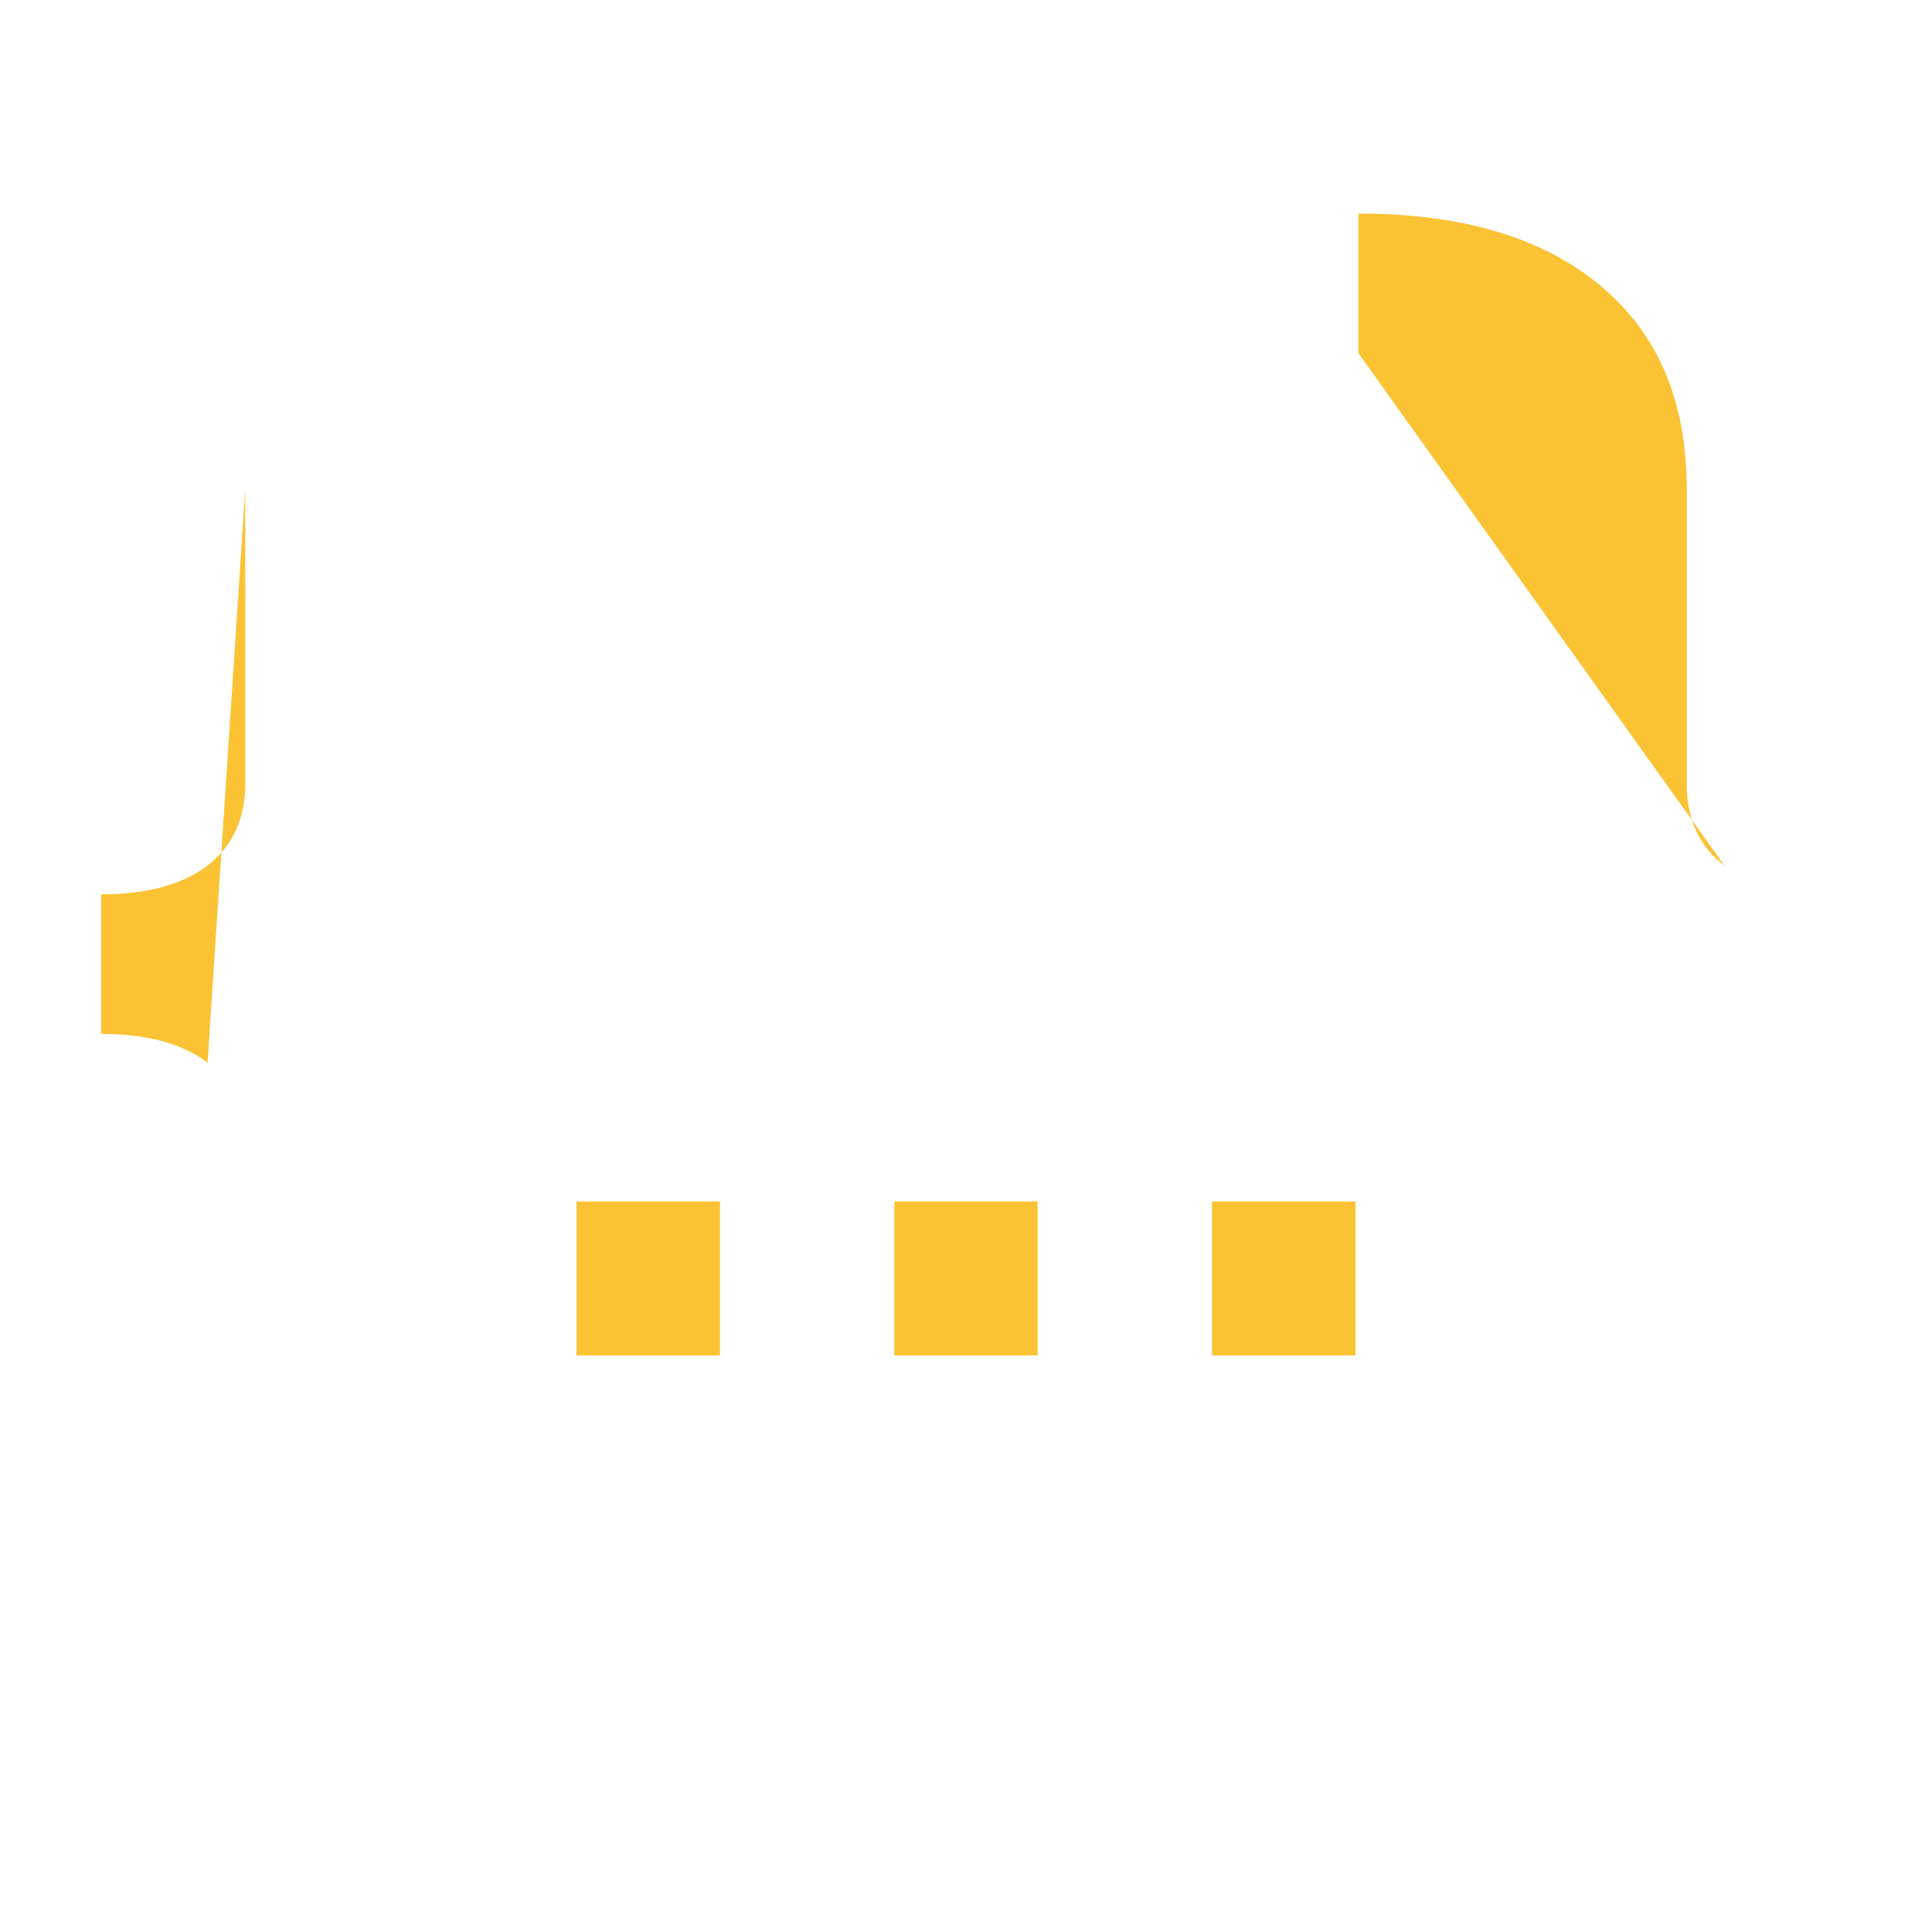
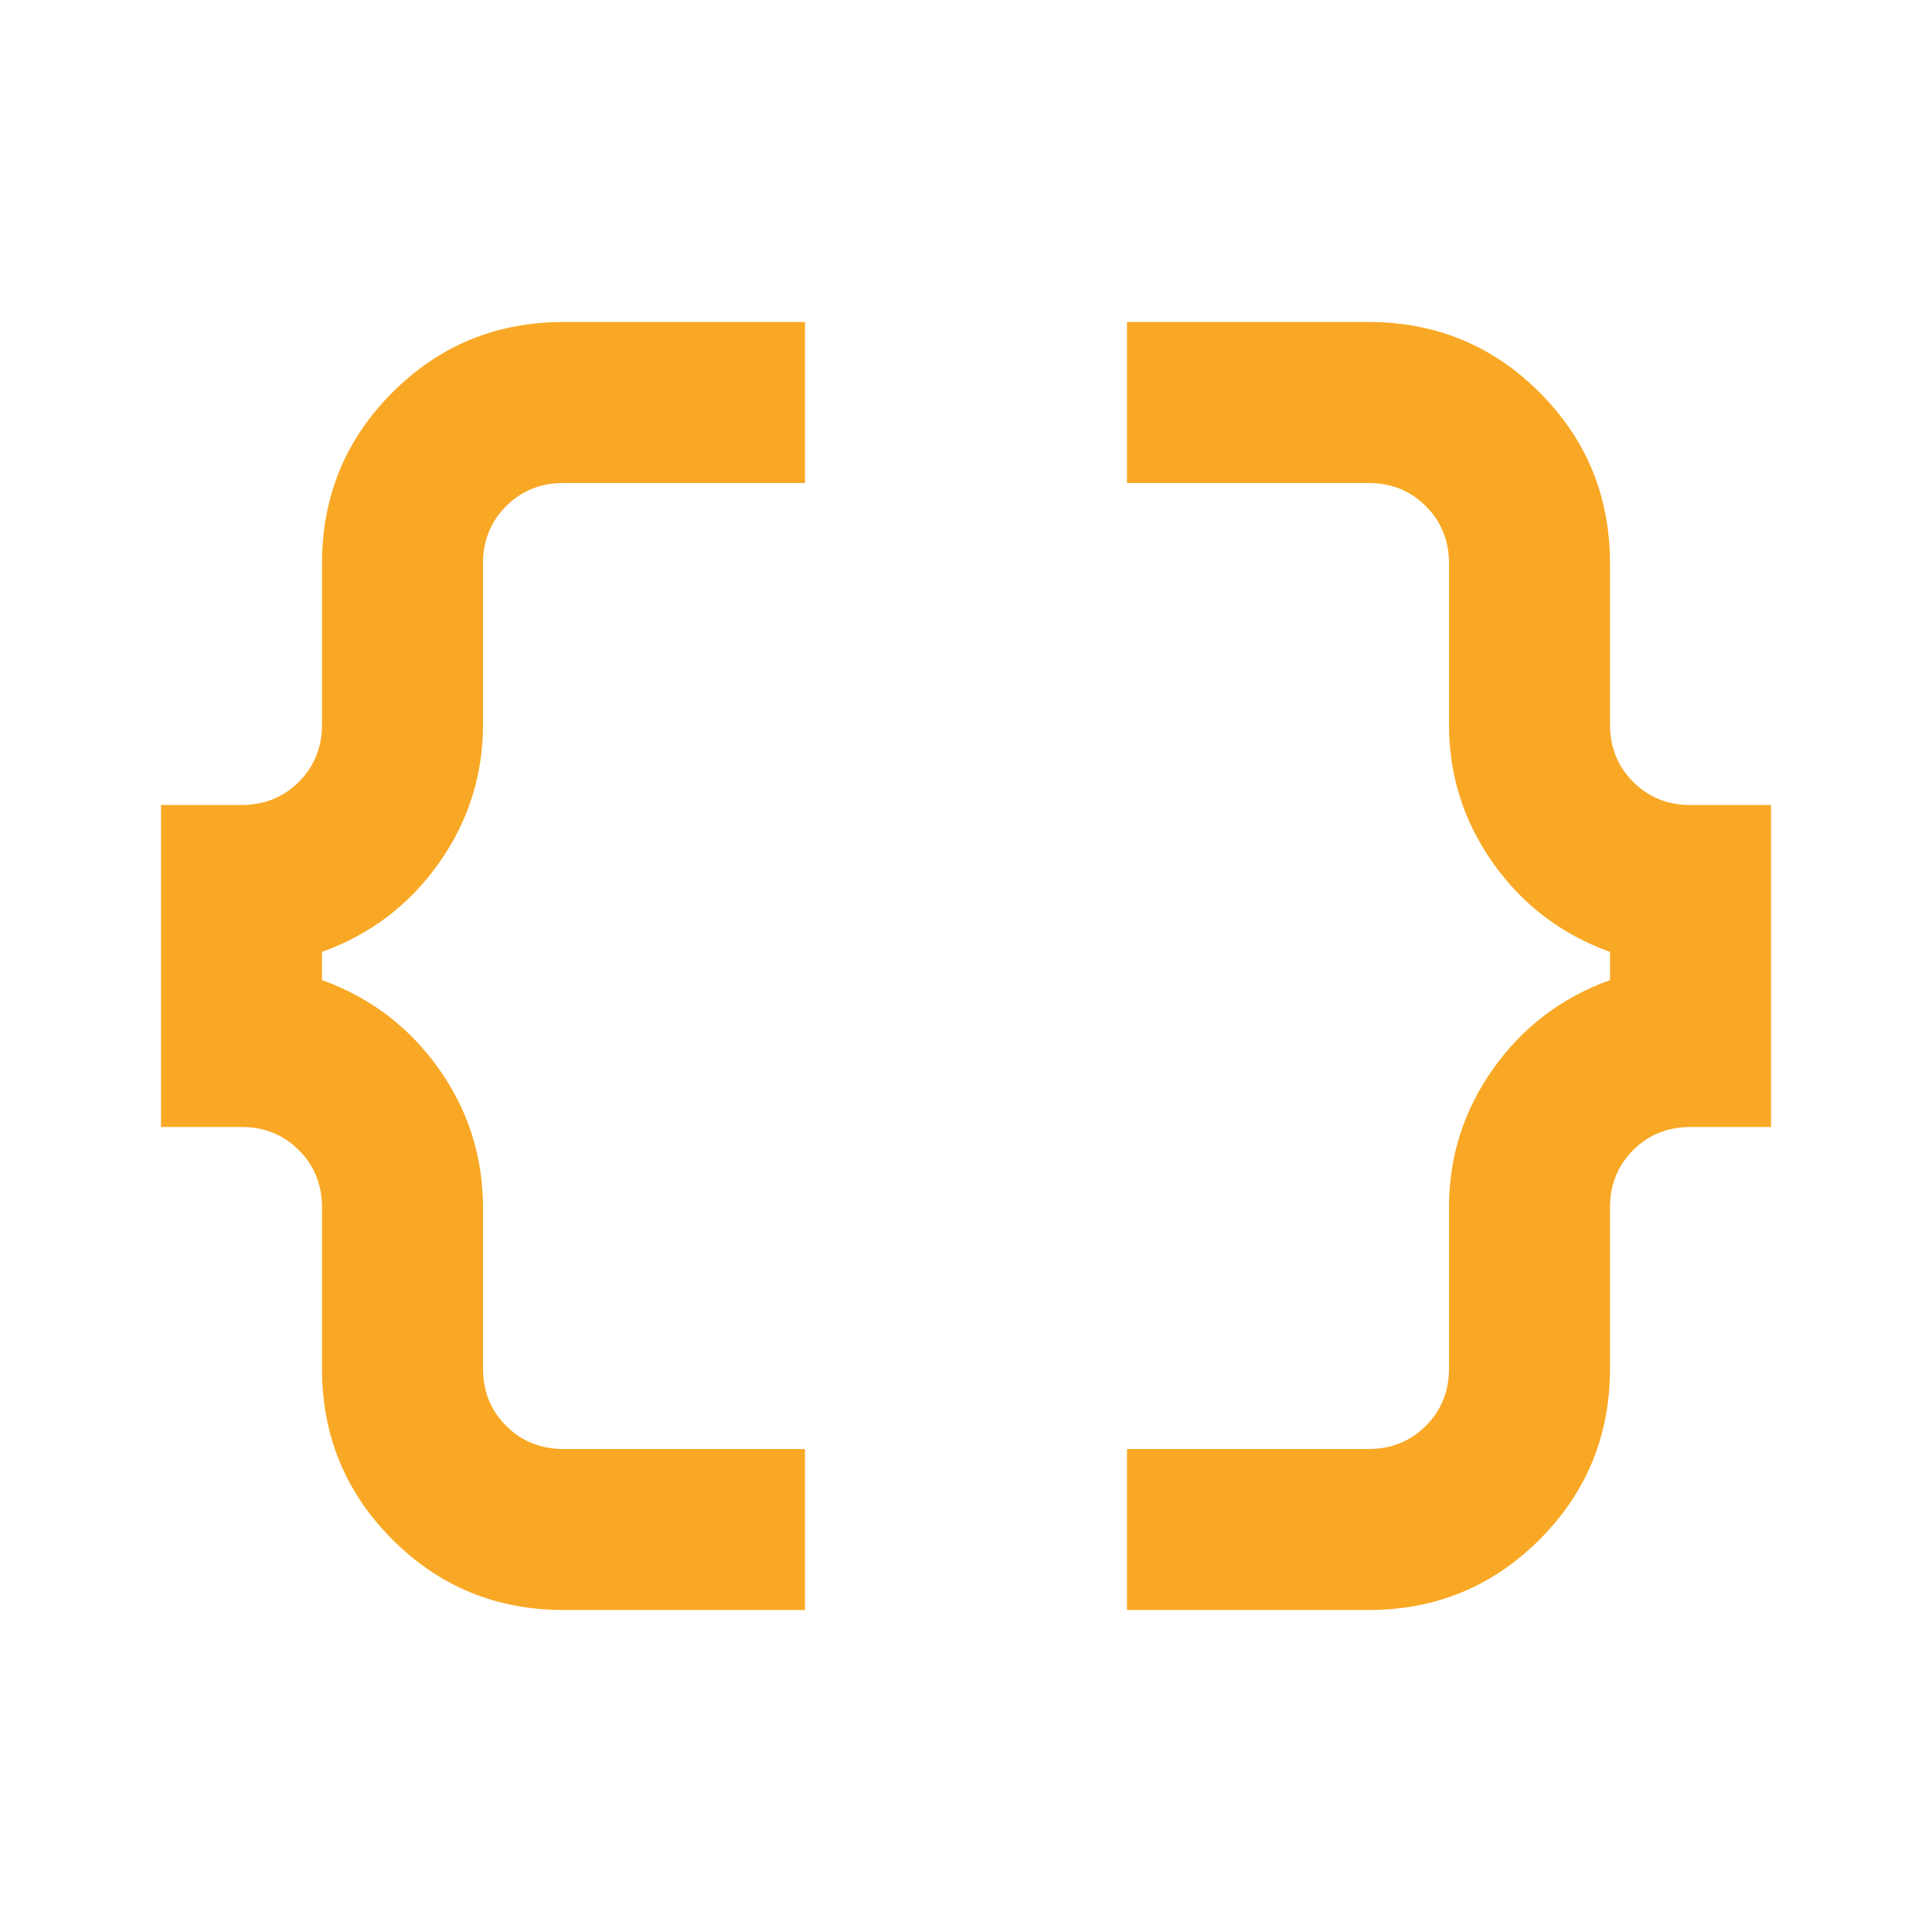
- <svg xmlns="http://www.w3.org/2000/svg" viewBox="0 0 256 256">
-   <path fill="#FBC234" d="M32.5,64.8v39.1c0,4.6-1.7,8.2-5,10.8c-3.3,2.5-8,3.8-14.1,3.8V137c6.1,0,10.8,1.3,14.1,3.8, c3.3,2.5,5,6.1,5,10.8v39.2c0,11.6,3.8,20.6,11.4,26.9c7.6,6.3,18.3,9.5,32.1,9.5v-18.5c-6.6,0-11.7-1.4-15.3-4.2,c-3.6-2.8-5.4-6.7-5.4-11.7v-40.1c0-10.6-3.5-18.9-10.4-24.8c6.9-5.7,10.4-13.7,10.4-23.9V62.6c0-5,1.8-8.9,5.4-11.7,c3.6-2.7,8.7-4.1,15.3-4.1V28.3c-13.8,0-24.6,3.2-32.1,9.6C36.3,44.2,32.5,53.2,32.5,64.8z" />
-   <rect x="76.4" y="159.2" fill="#FBC234" width="19" height="20.4" />
-   <rect x="118.5" y="159.2" fill="#FBC234" width="19" height="20.4" />
-   <rect x="160.6" y="159.2" fill="#FBC234" width="19" height="20.4" />
-   <path fill="#FBC234" d="M228.5,114.7c-3.3-2.5-5-6.1-5-10.8V64.8c0-11.6-3.8-20.6-11.4-26.9c-7.6-6.4-18.3-9.6-32.1-9.6v18.5,c6.6,0,11.7,1.4,15.3,4.1c3.6,2.7,5.4,6.6,5.4,11.7V104c0,10.2,3.5,18.2,10.4,23.9c-6.9,5.9-10.4,14.2-10.4,24.8v40.1,c0,5-1.8,8.9-5.4,11.7c-3.6,2.8-8.7,4.2-15.3,4.2v18.5c13.8,0,24.5-3.2,32.1-9.5c7.6-6.3,11.4-15.3,11.4-26.9v-39.2,c0-4.6,1.7-8.2,5-10.8c3.3-2.5,8-3.8,14.1-3.8v-18.5C236.5,118.5,231.8,117.2,228.5,114.7z" />
+ <svg xmlns="http://www.w3.org/2000/svg" viewBox="0 -960 960 960">
+   <path fill="#f9a825" d="M560-160v-80h120q17 0 28.5-11.5T720-280v-80q0-38 22-69t58-44v-14q-36-13-58-44t-22-69v-80q0-17-11.5-28.5T680-720H560v-80h120q50 0 85 35t35 85v80q0 17 11.5 28.5T840-560h40v160h-40q-17 0-28.5 11.5T800-360v80q0 50-35 85t-85 35zm-280 0q-50 0-85-35t-35-85v-80q0-17-11.5-28.5T120-400H80v-160h40q17 0 28.5-11.5T160-600v-80q0-50 35-85t85-35h120v80H280q-17 0-28.5 11.5T240-680v80q0 38-22 69t-58 44v14q36 13 58 44t22 69v80q0 17 11.5 28.5T280-240h120v80z" />
</svg>
